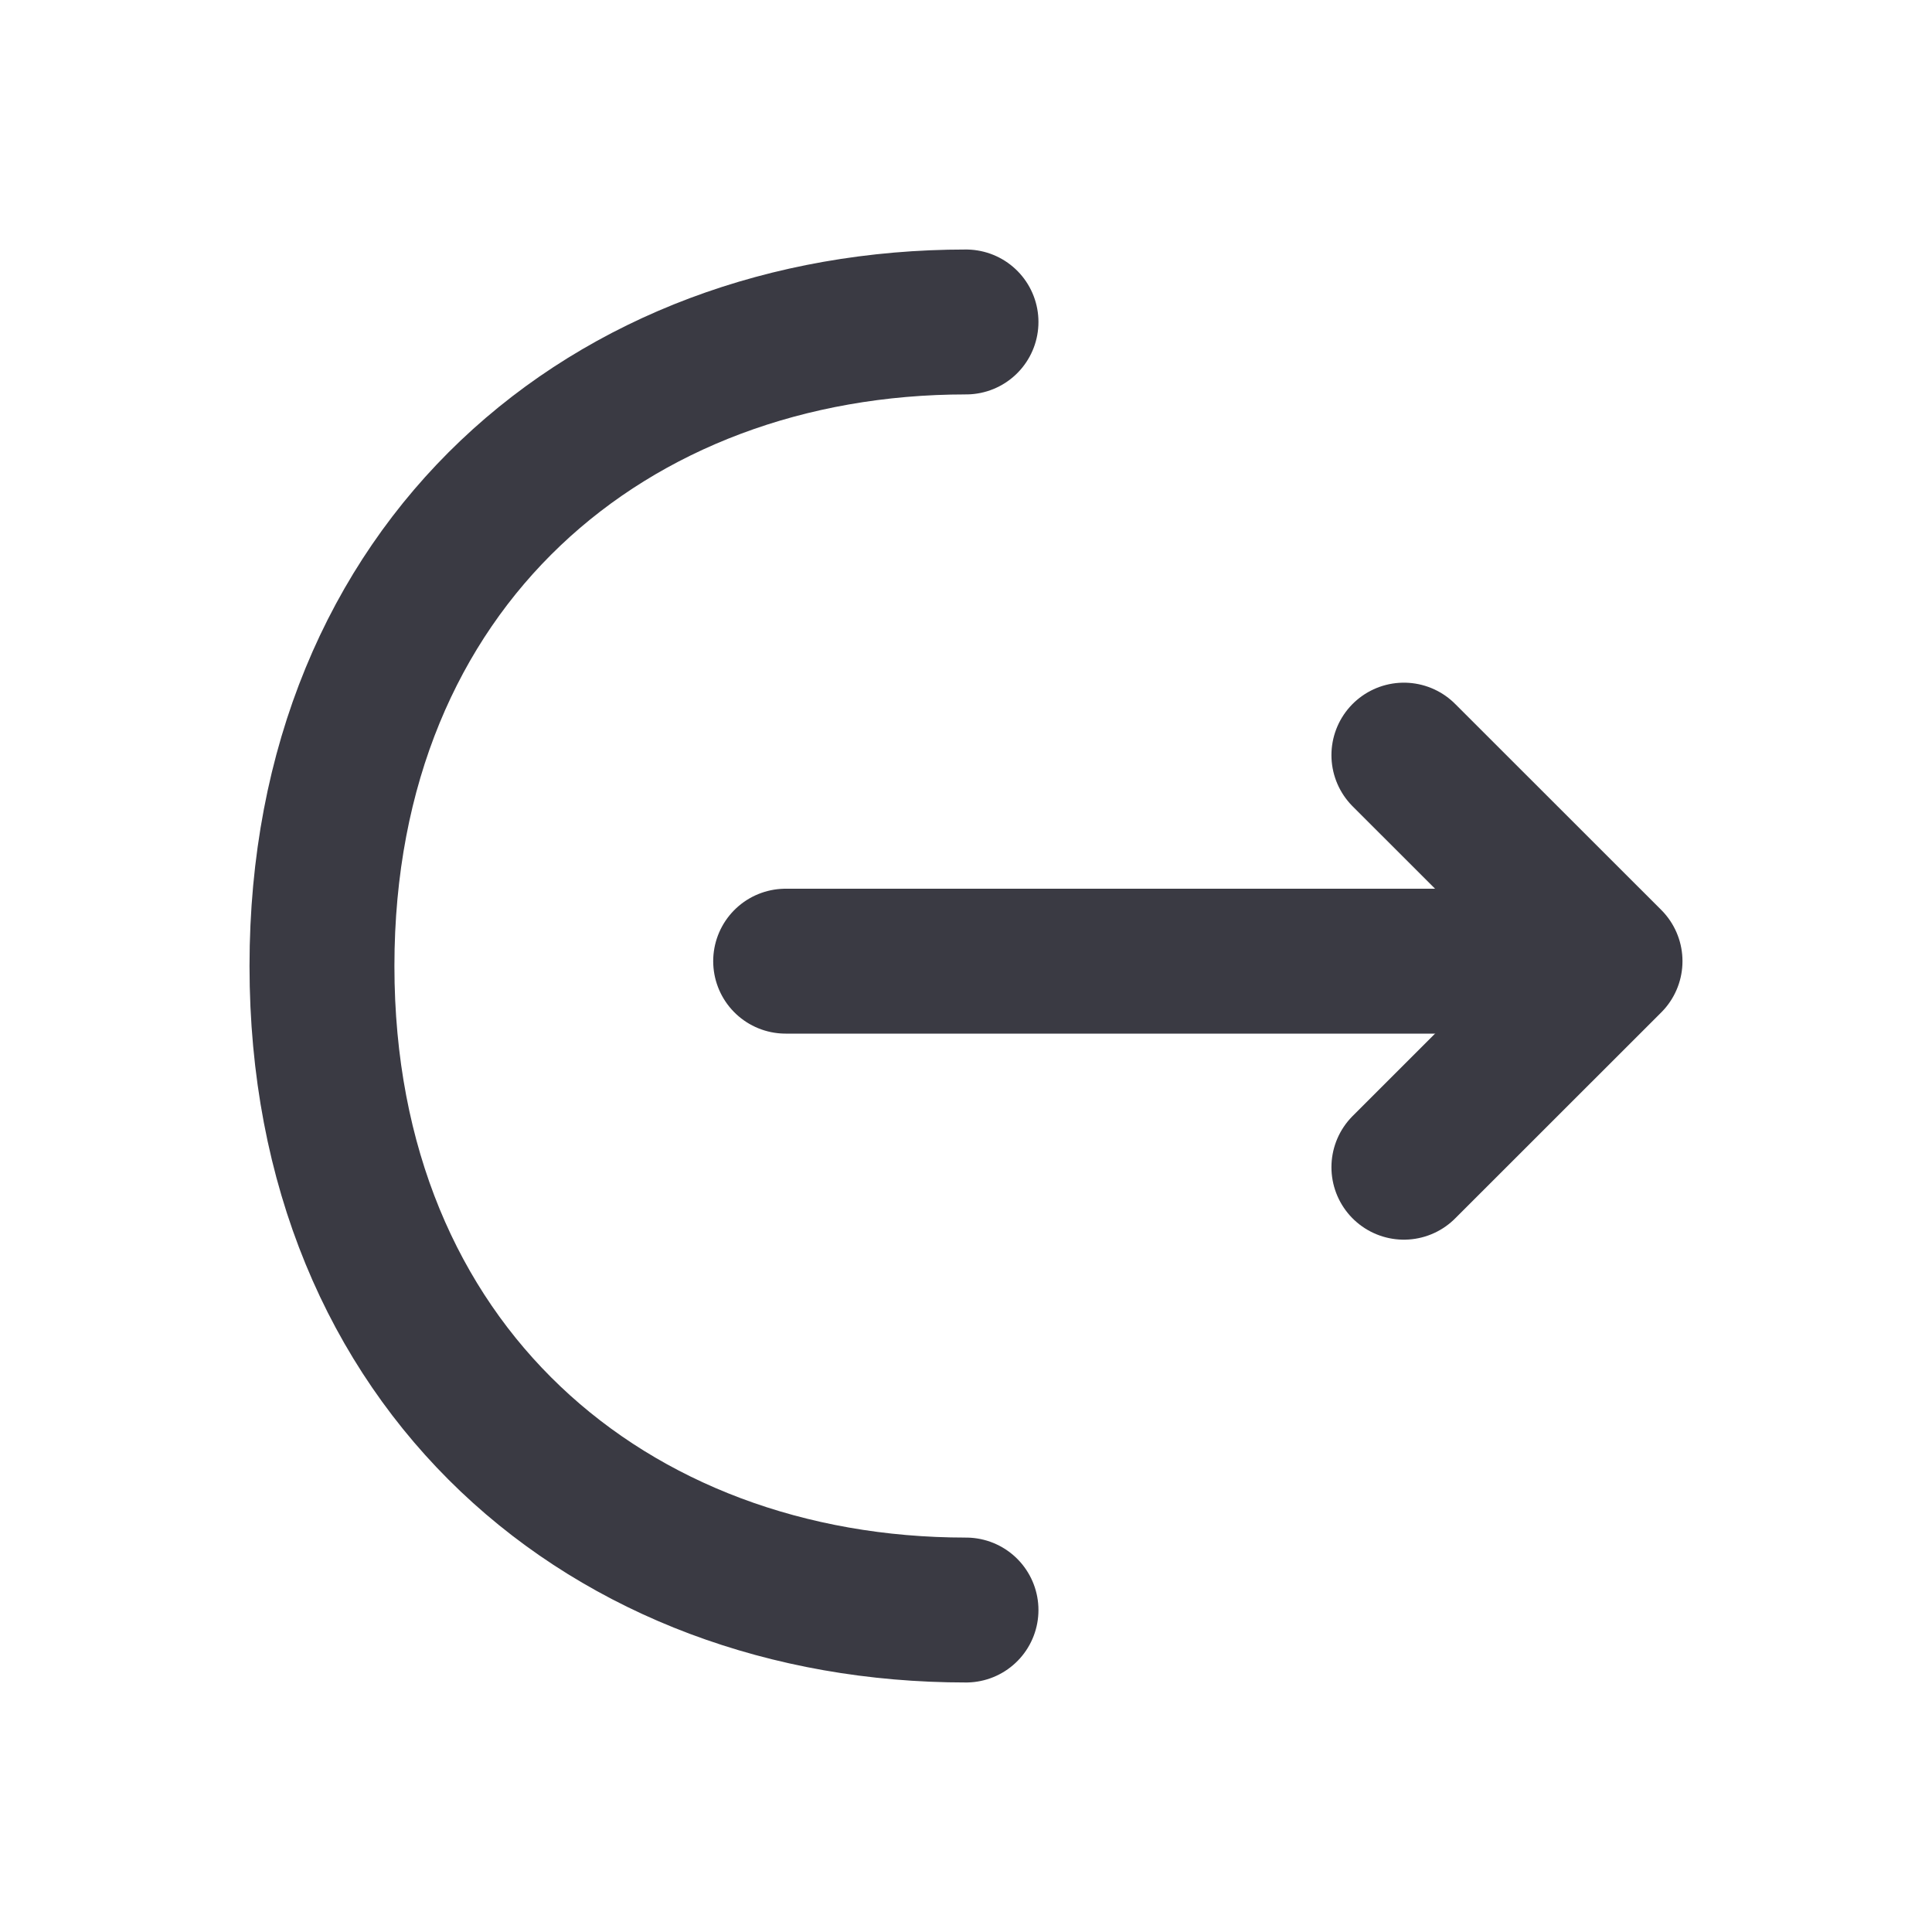
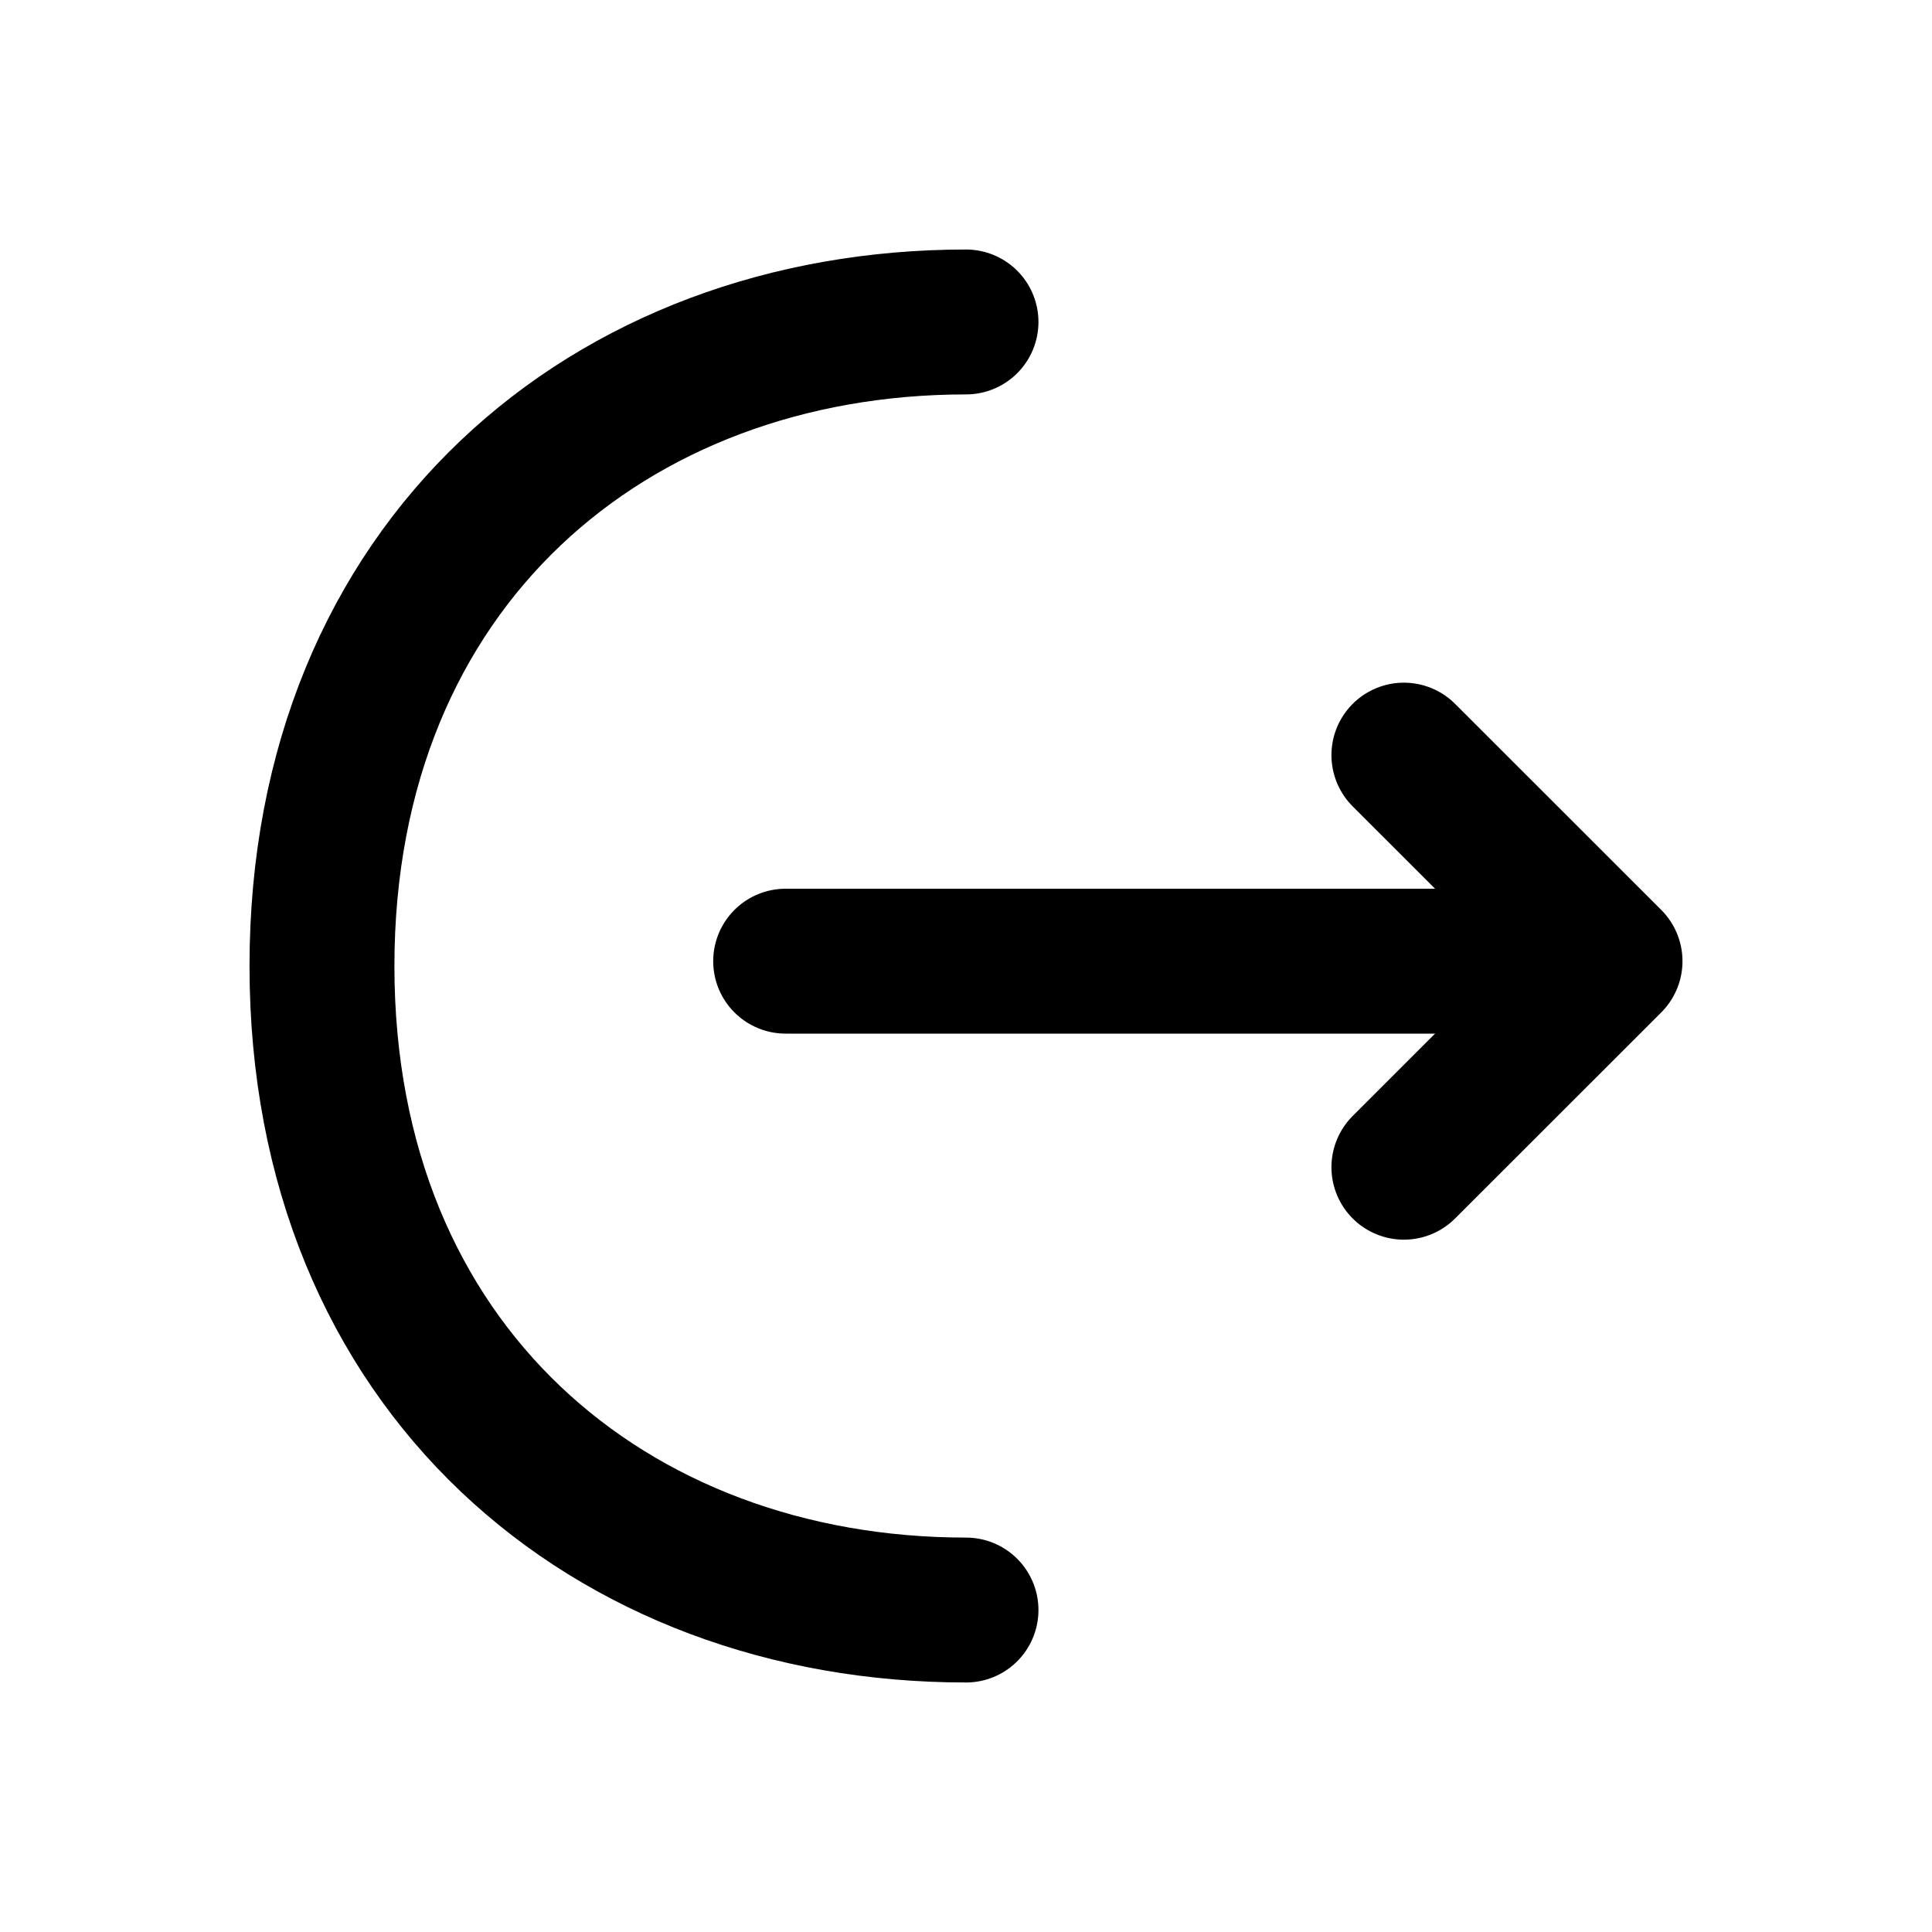
<svg xmlns="http://www.w3.org/2000/svg" width="20" height="20" viewBox="0 0 20 20" fill="none">
-   <path d="M14.533 12.083L16.667 9.95L14.533 7.817" stroke="#3A3A43" stroke-width="1.5" stroke-miterlimit="10" stroke-linecap="round" stroke-linejoin="round" />
-   <path d="M8.133 9.95L16.608 9.95" stroke="#3A3A43" stroke-width="1.5" stroke-miterlimit="10" stroke-linecap="round" stroke-linejoin="round" />
-   <path d="M10 16.667C6.317 16.667 3.333 14.167 3.333 10C3.333 5.833 6.317 3.333 10 3.333" stroke="#3A3A43" stroke-width="1.5" stroke-miterlimit="10" stroke-linecap="round" stroke-linejoin="round" />
+   <path d="M14.533 12.083L16.667 9.95L14.533 7.817" stroke="currentColor" stroke-width="1.5" stroke-miterlimit="10" stroke-linecap="round" stroke-linejoin="round" />
+   <path d="M8.133 9.95L16.608 9.95" stroke="currentColor" stroke-width="1.5" stroke-miterlimit="10" stroke-linecap="round" stroke-linejoin="round" />
+   <path d="M10 16.667C6.317 16.667 3.333 14.167 3.333 10C3.333 5.833 6.317 3.333 10 3.333" stroke="currentColor" stroke-width="1.5" stroke-miterlimit="10" stroke-linecap="round" stroke-linejoin="round" />
</svg>
